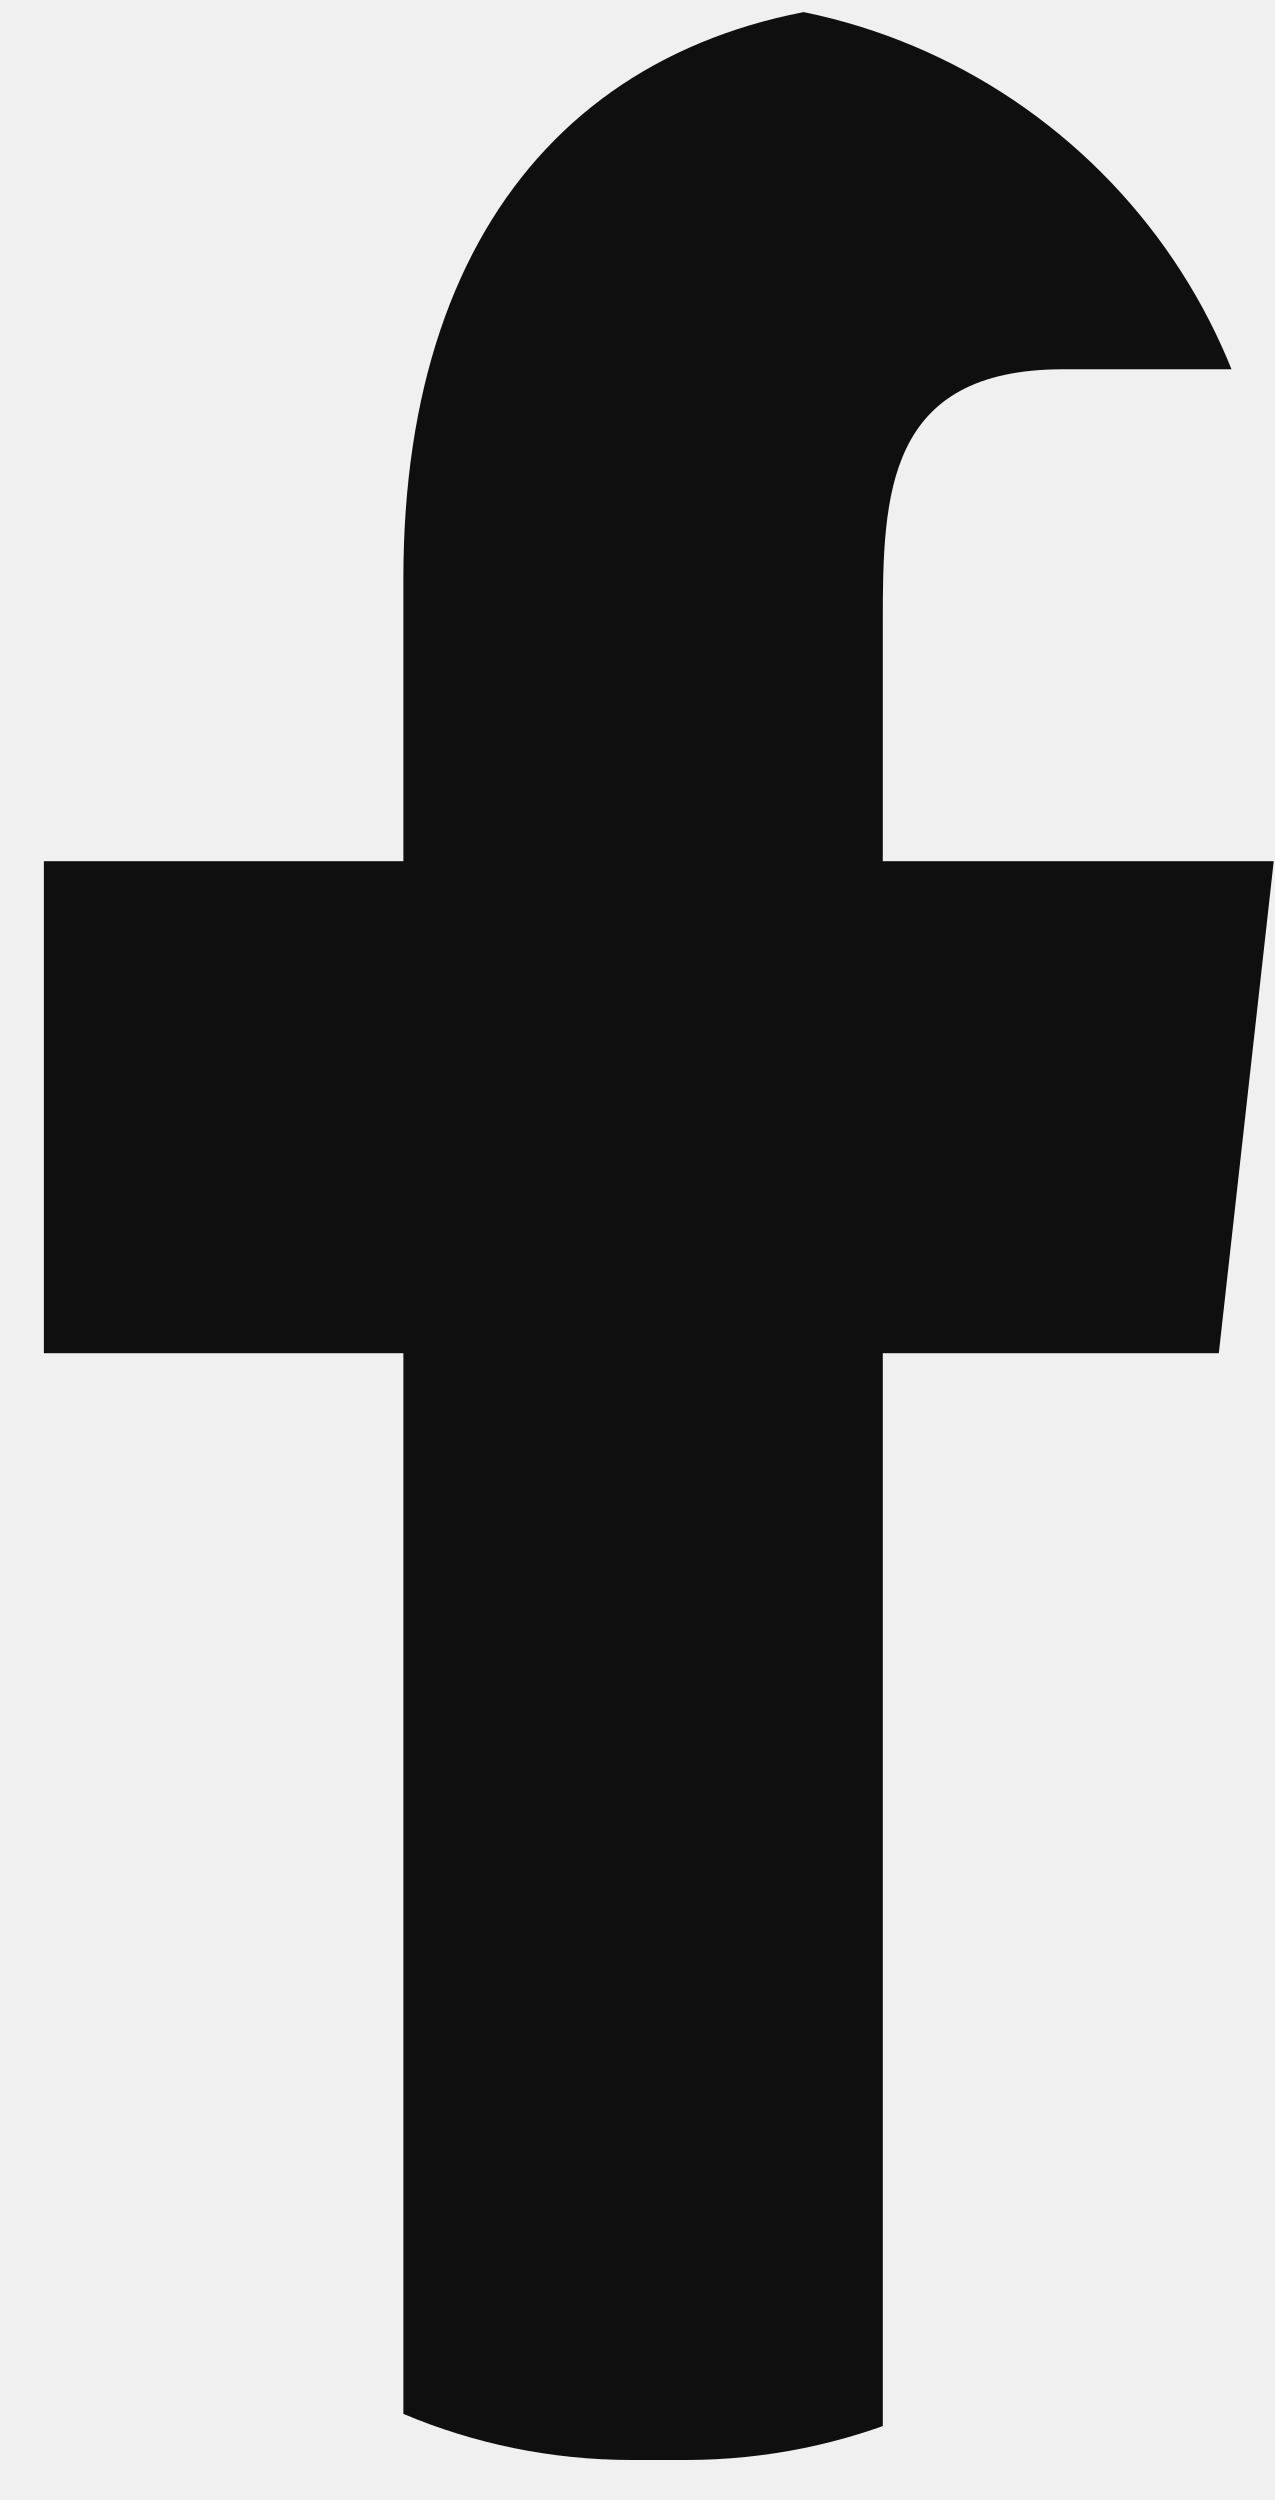
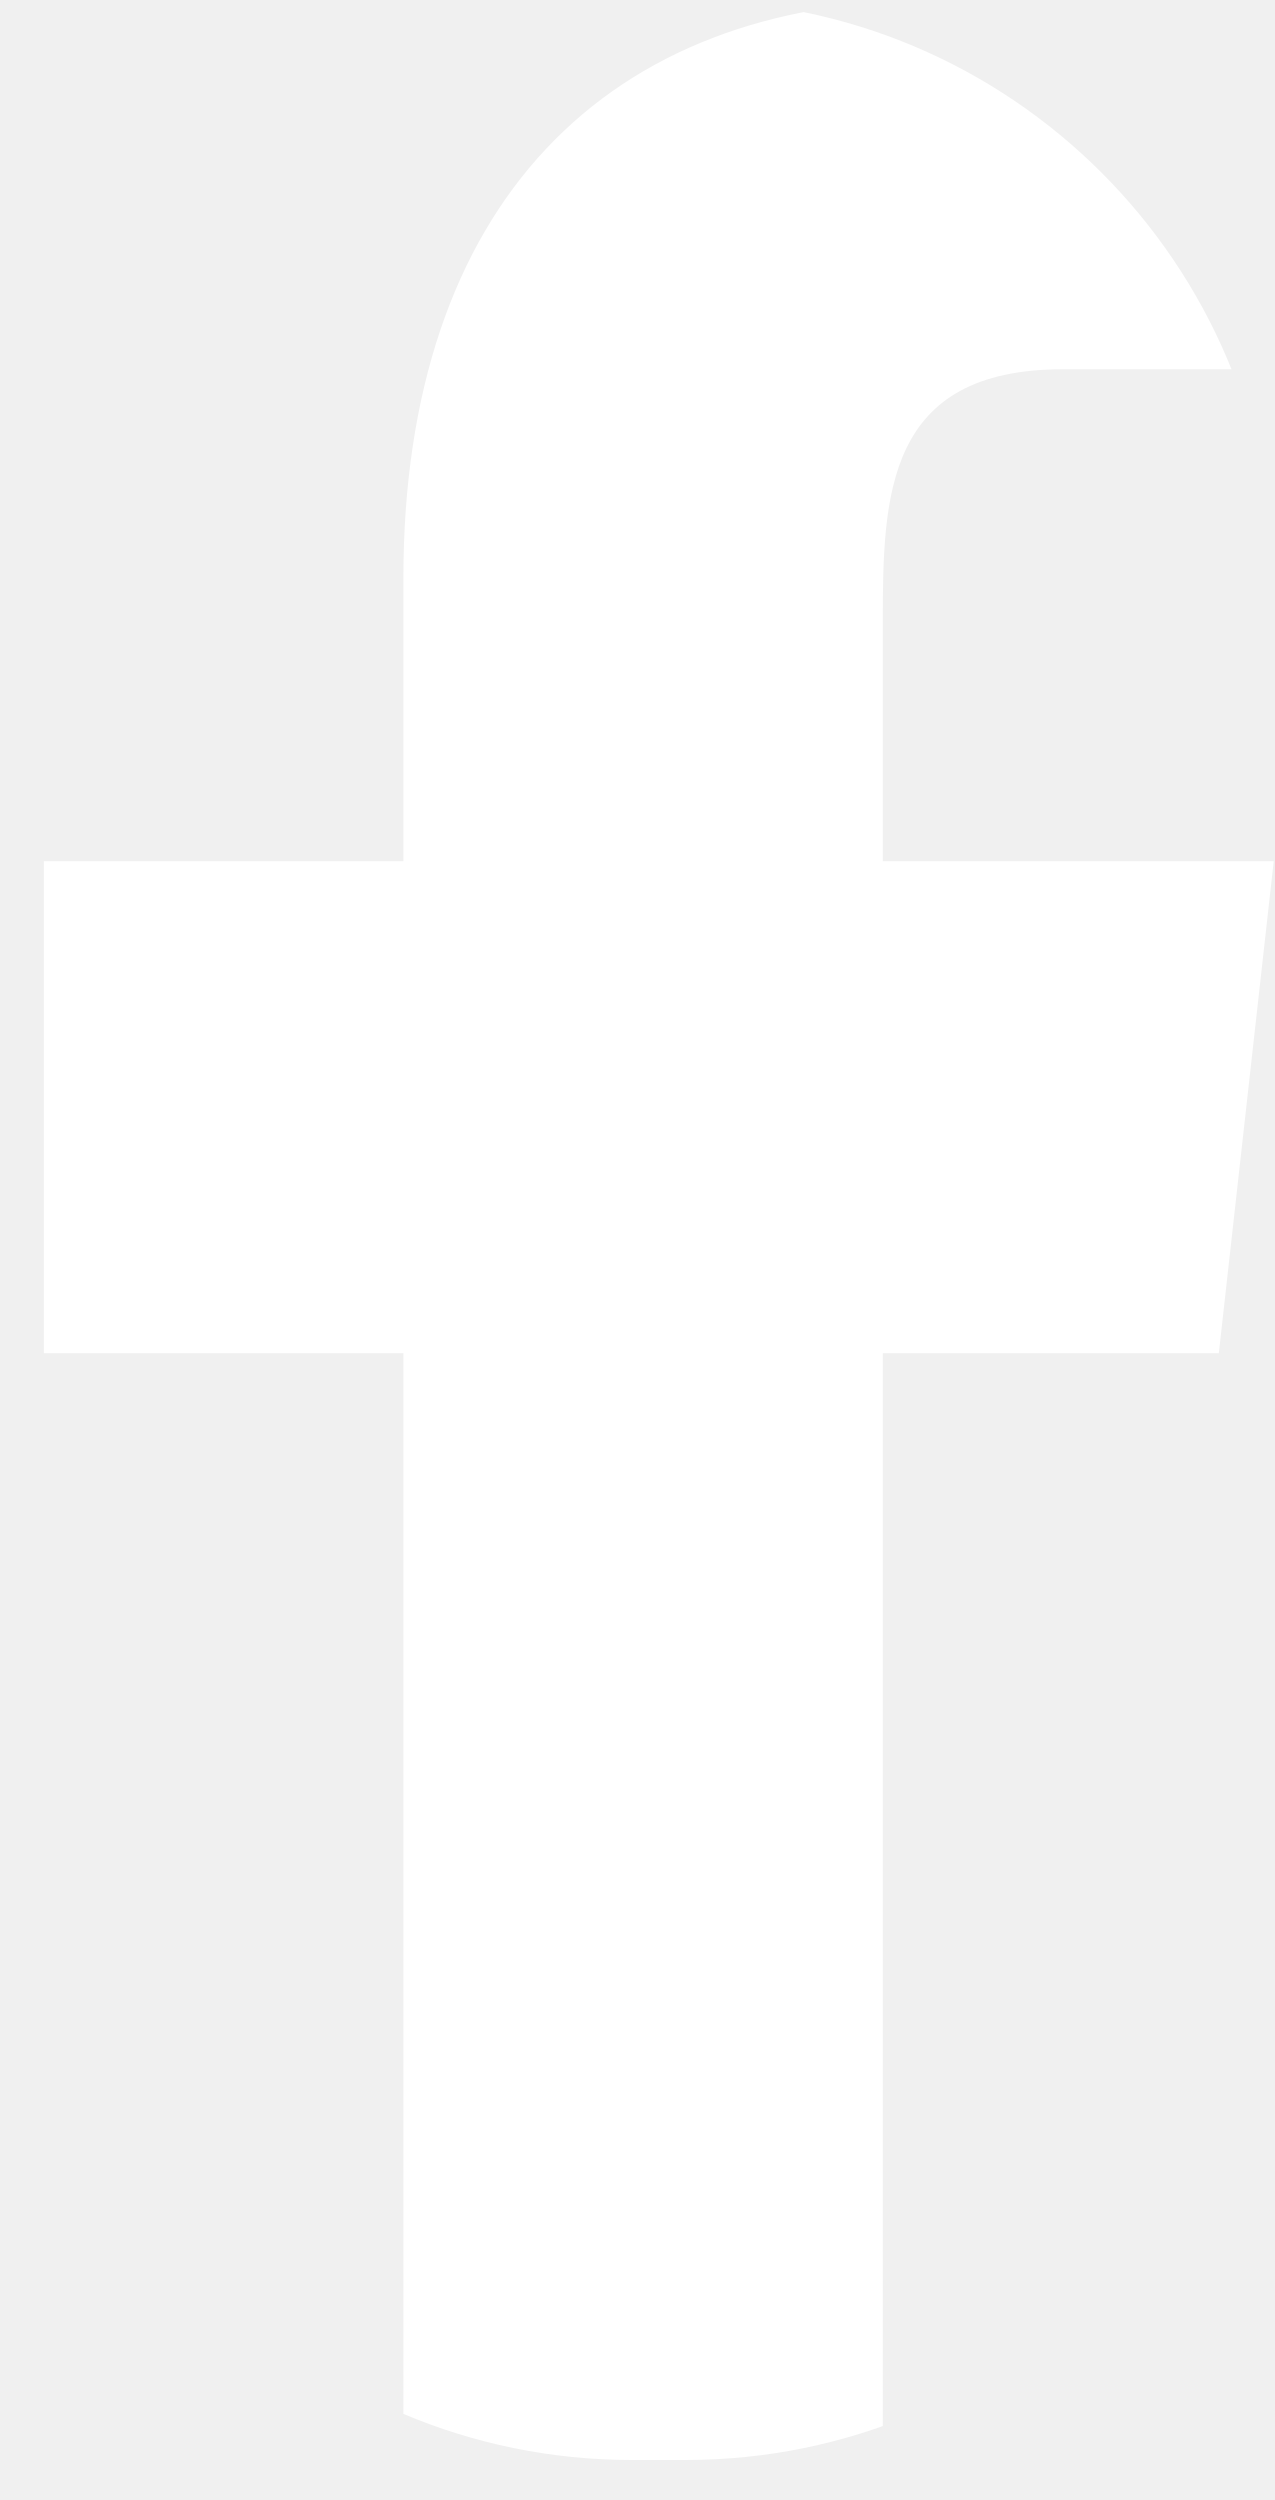
- <svg xmlns="http://www.w3.org/2000/svg" width="26" height="51" viewBox="0 0 26 51" fill="none">
+ <svg xmlns="http://www.w3.org/2000/svg" width="26" height="51" viewBox="0 0 26 51" fill="#ffffff">
  <g clip-path="url(#clip0_771_41)">
-     <path fill-rule="evenodd" clip-rule="evenodd" d="M18.009 50.185V27.605L24.864 27.605L25.984 17.569L18.009 17.569V12.681C18.009 10.097 18.075 7.533 21.686 7.533H25.344V0.358C25.344 0.25 22.202 0.006 19.023 0.006C12.386 0.006 8.229 4.164 8.229 11.799L8.229 17.569H0.895L0.895 27.605H8.229V50.185H18.009Z" fill="#0F0F0F" />
+     <path fill-rule="evenodd" clip-rule="evenodd" d="M18.009 50.185V27.605L24.864 27.605L25.984 17.569L18.009 17.569V12.681C18.009 10.097 18.075 7.533 21.686 7.533H25.344V0.358C25.344 0.25 22.202 0.006 19.023 0.006C12.386 0.006 8.229 4.164 8.229 11.799L8.229 17.569H0.895L0.895 27.605H8.229V50.185H18.009Z" fill="#ffffff" />
  </g>
  <defs>
    <clipPath id="clip0_771_41">
-       <rect x="0.894" y="0.005" width="25.09" height="50.179" rx="12" fill="white" />
+       <rect x="0.894" y="0.005" width="25.09" height="50.179" rx="12" fill="#ffffff" />
    </clipPath>
  </defs>
</svg>
